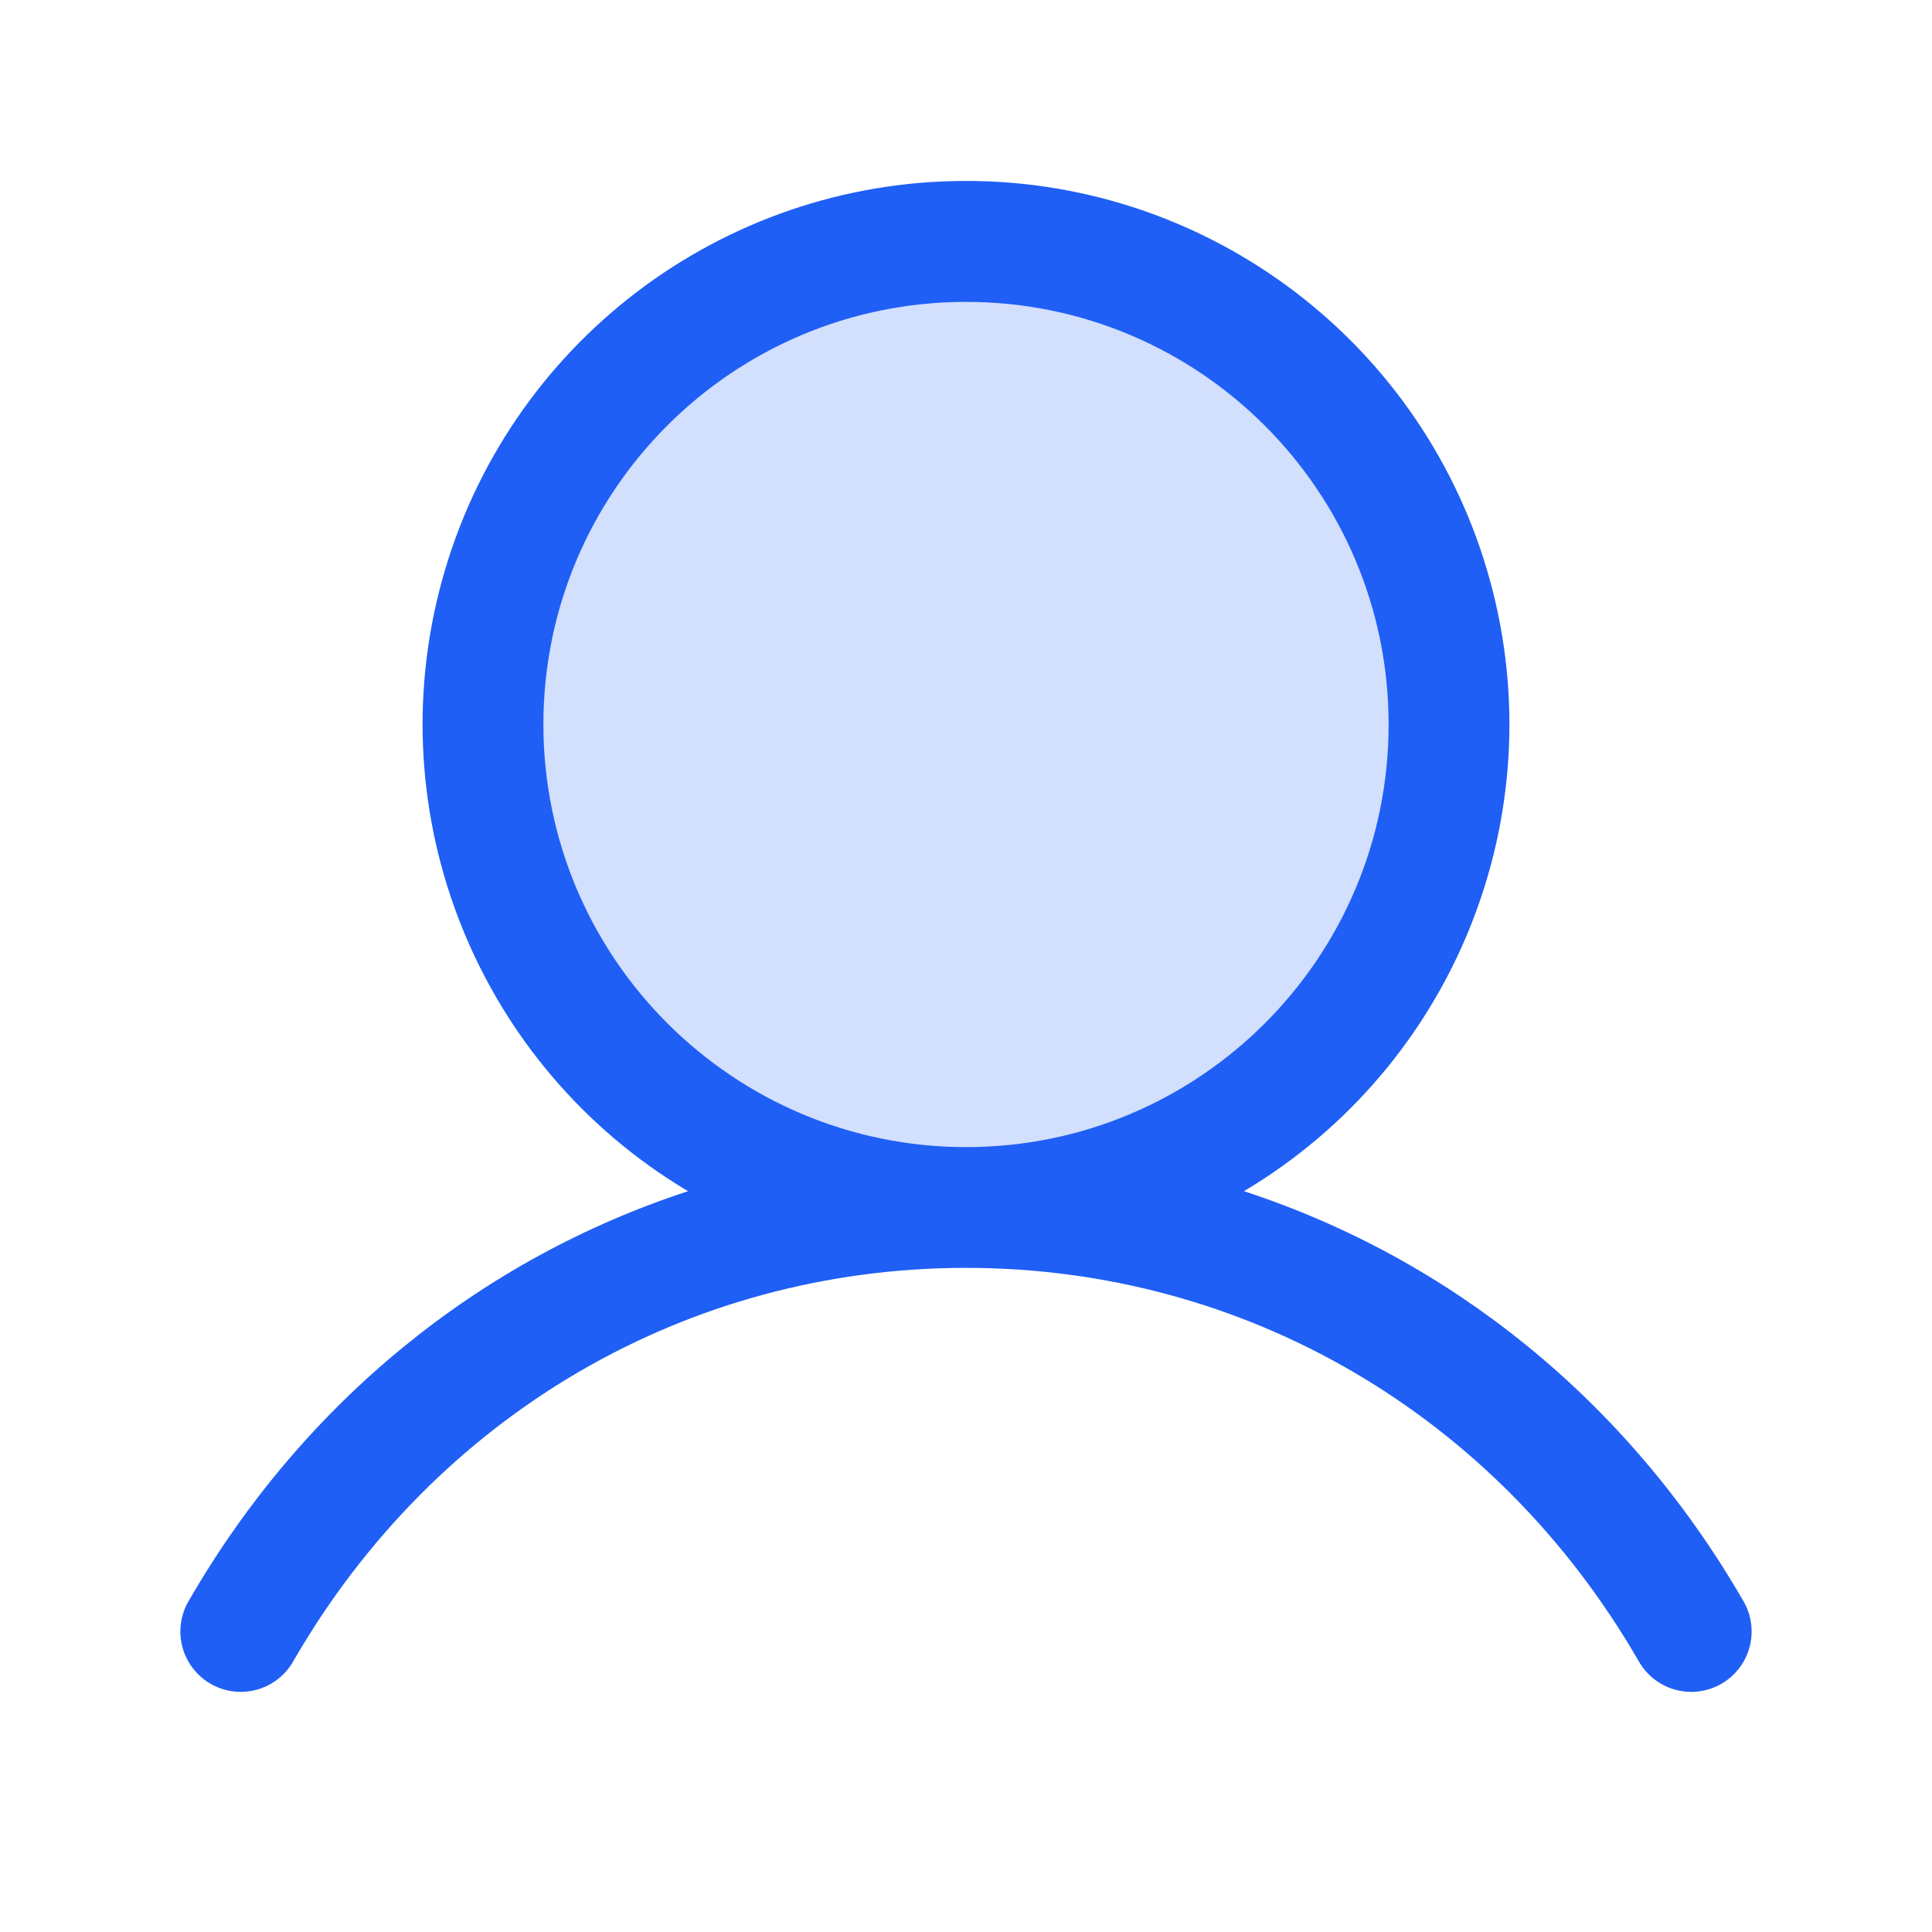
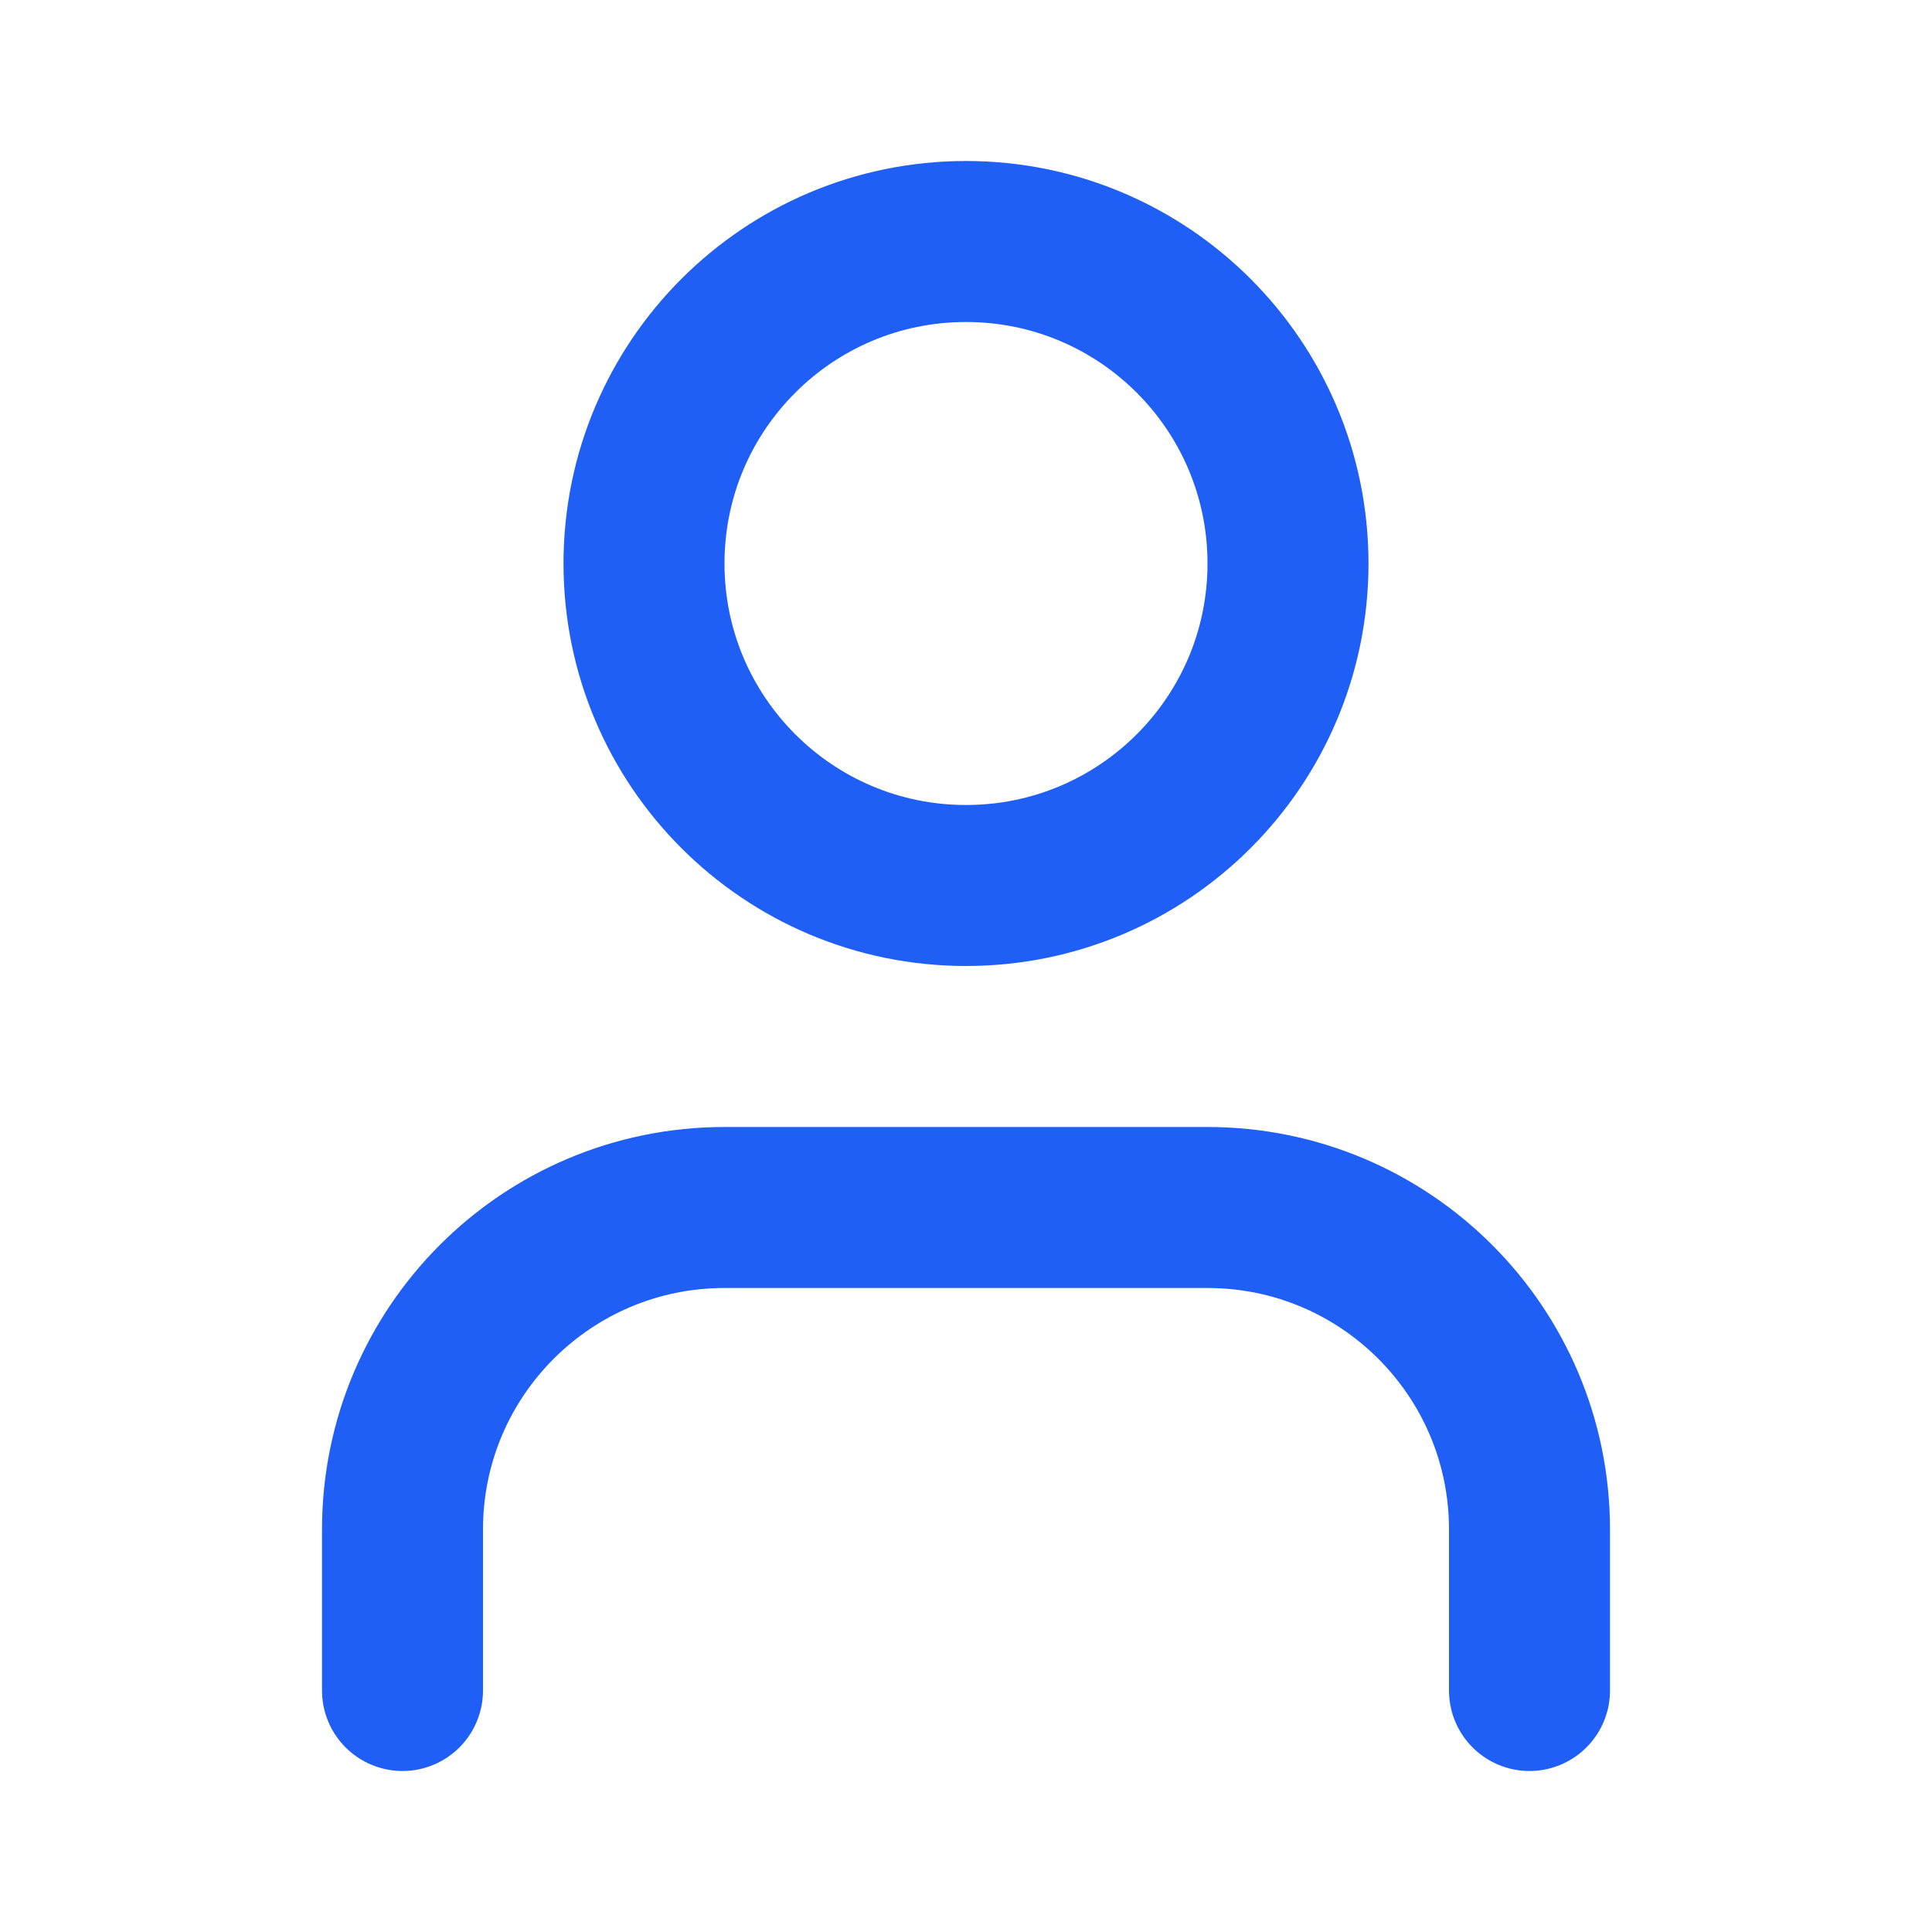
- <svg xmlns="http://www.w3.org/2000/svg" viewBox="0 0 256 256" fill="#1f5ff5" width="48" height="48">
-   <path d="M192,96a64,64,0,1,1-64-64A64,64,0,0,1,192,96Z" opacity="0.2" />
-   <path d="M230.92,212c-15.23-26.33-38.7-45.21-66.09-54.16a72,72,0,1,0-73.66,0C63.78,166.78,40.31,185.66,25.08,212a8,8,0,1,0,13.85,8c18.84-32.56,52.14-52,89.07-52s70.23,19.44,89.07,52a8,8,0,1,0,13.85-8ZM72,96a56,56,0,1,1,56,56A56.06,56.06,0,0,1,72,96Z" />
+ <svg xmlns="http://www.w3.org/2000/svg" width="48" height="48" viewBox="0 0 24 24" fill="none" stroke="#1f5ff5" stroke-width="2" stroke-linecap="round" stroke-linejoin="round">
+   <path d="M19 21v-2a4 4 0 0 0-4-4H9a4 4 0 0 0-4 4v2" />
+   <circle cx="12" cy="7" r="4" />
</svg>
